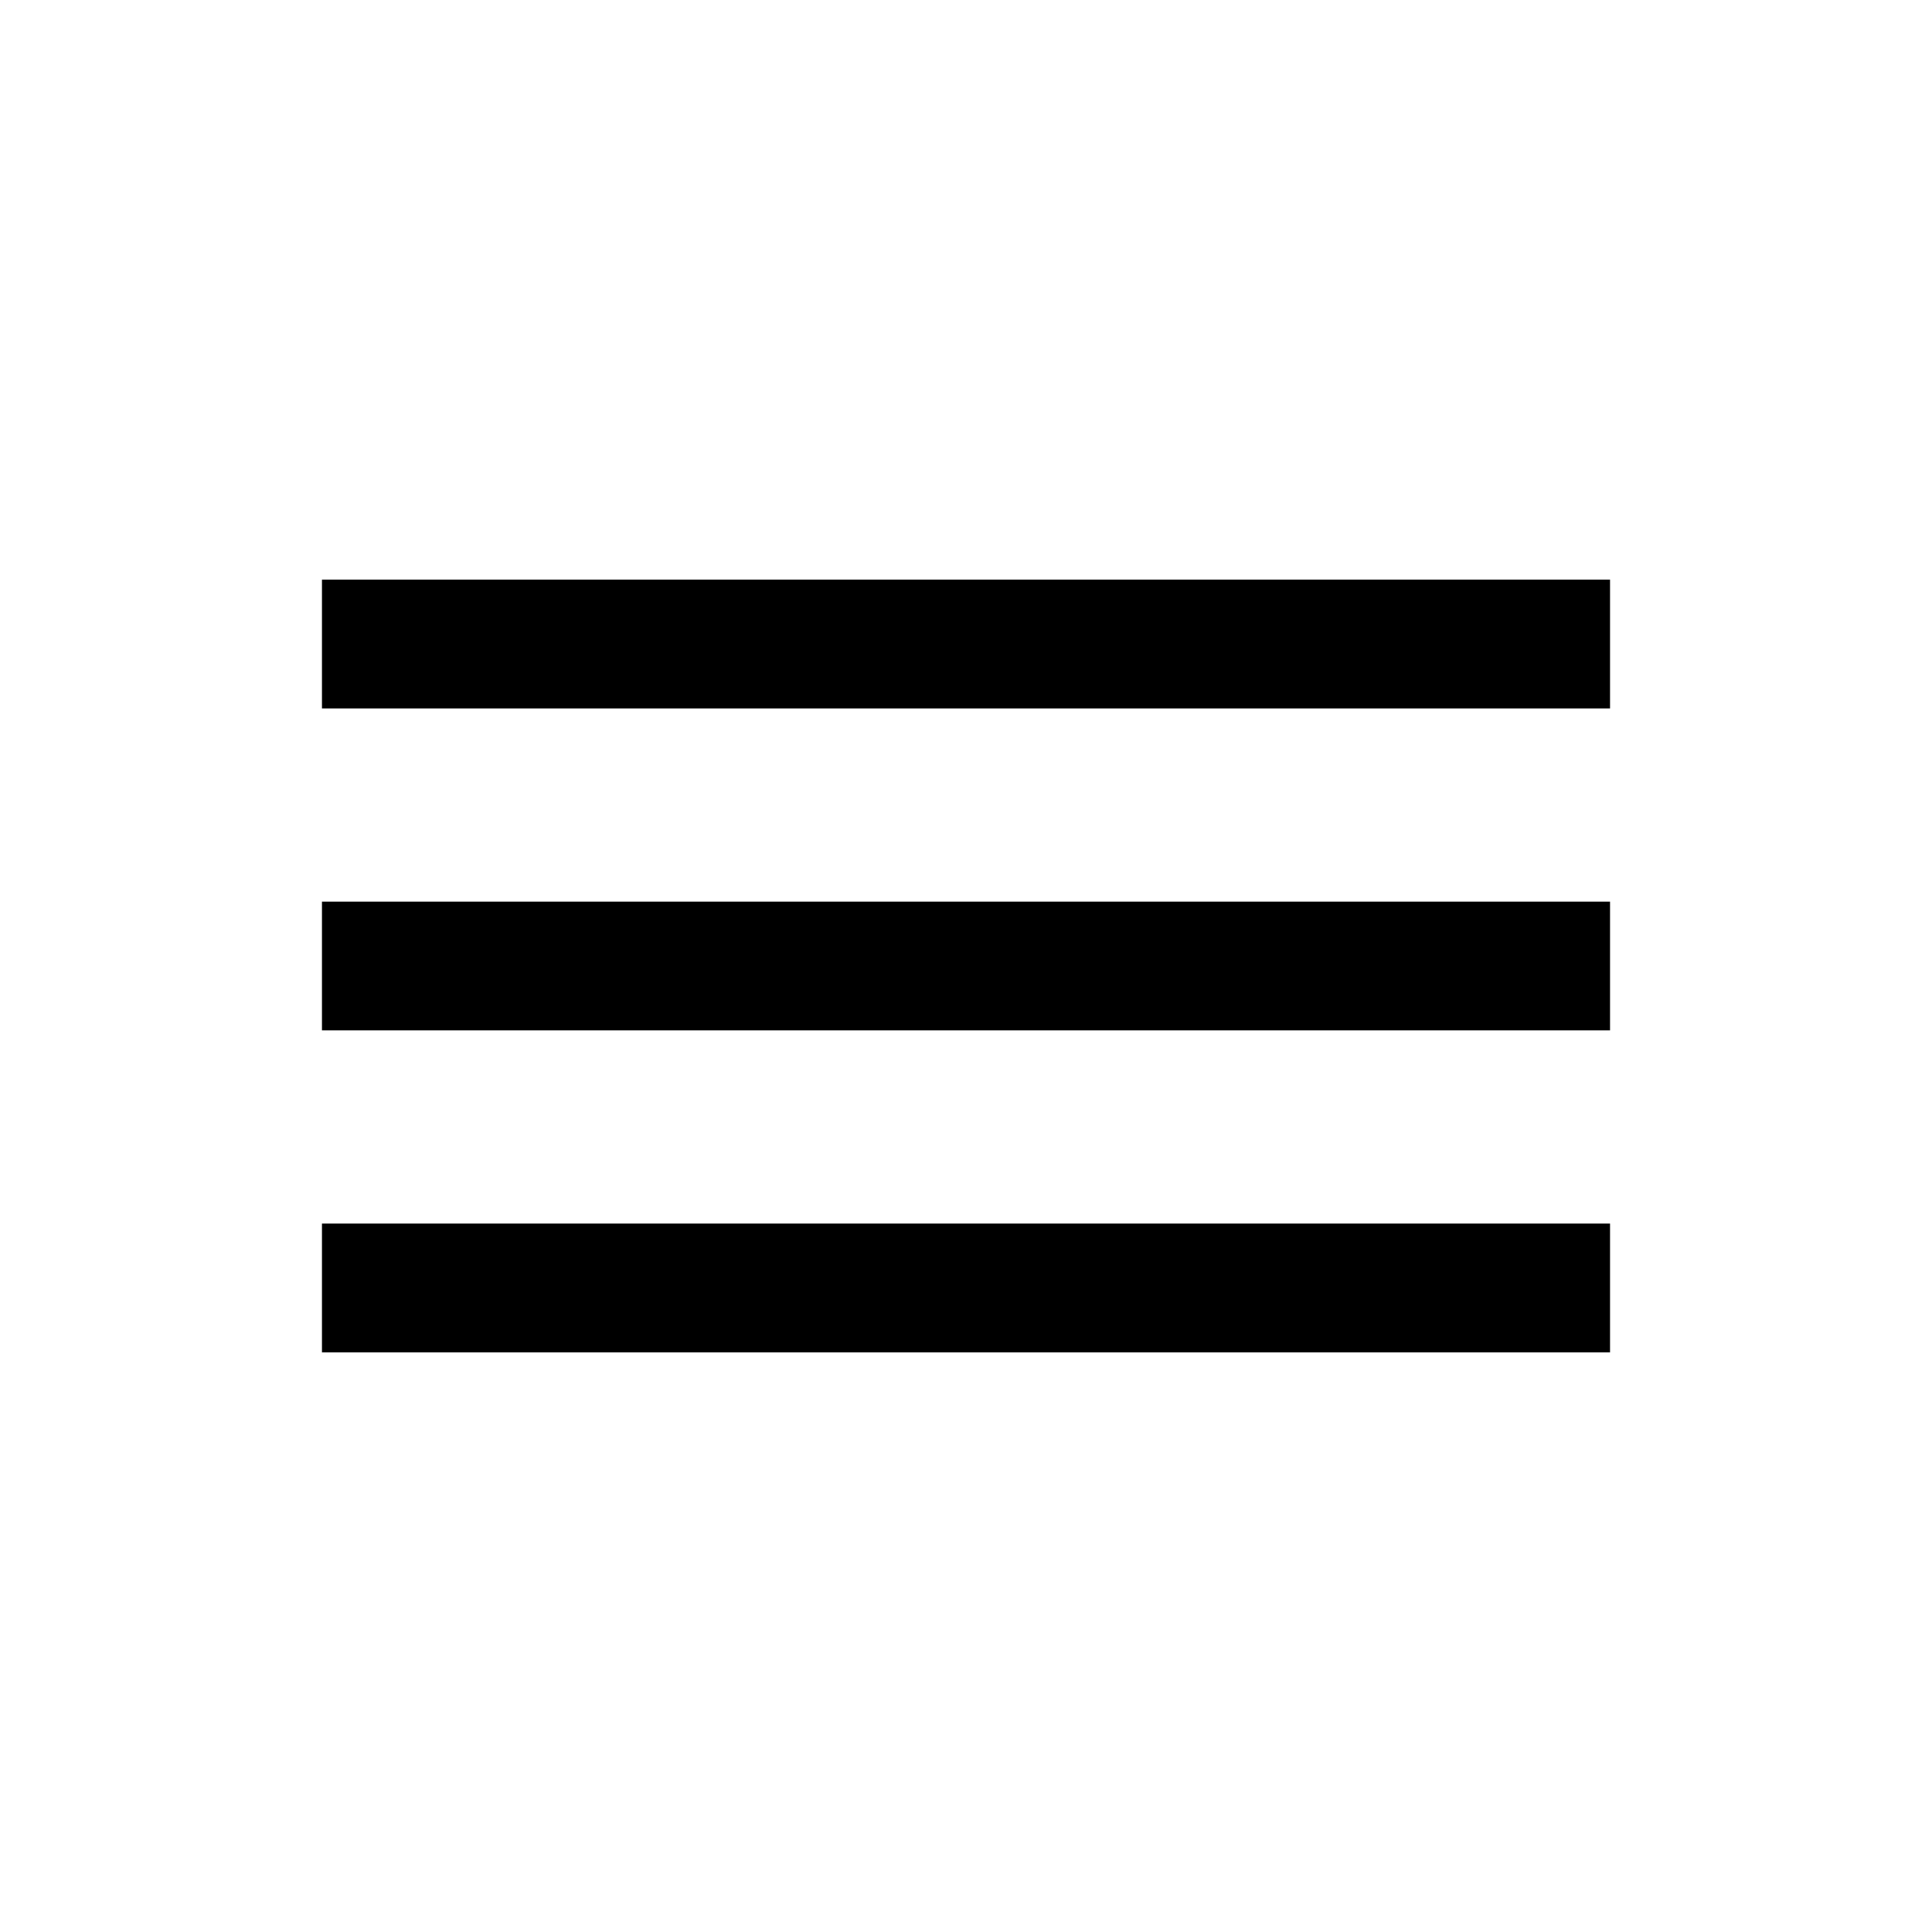
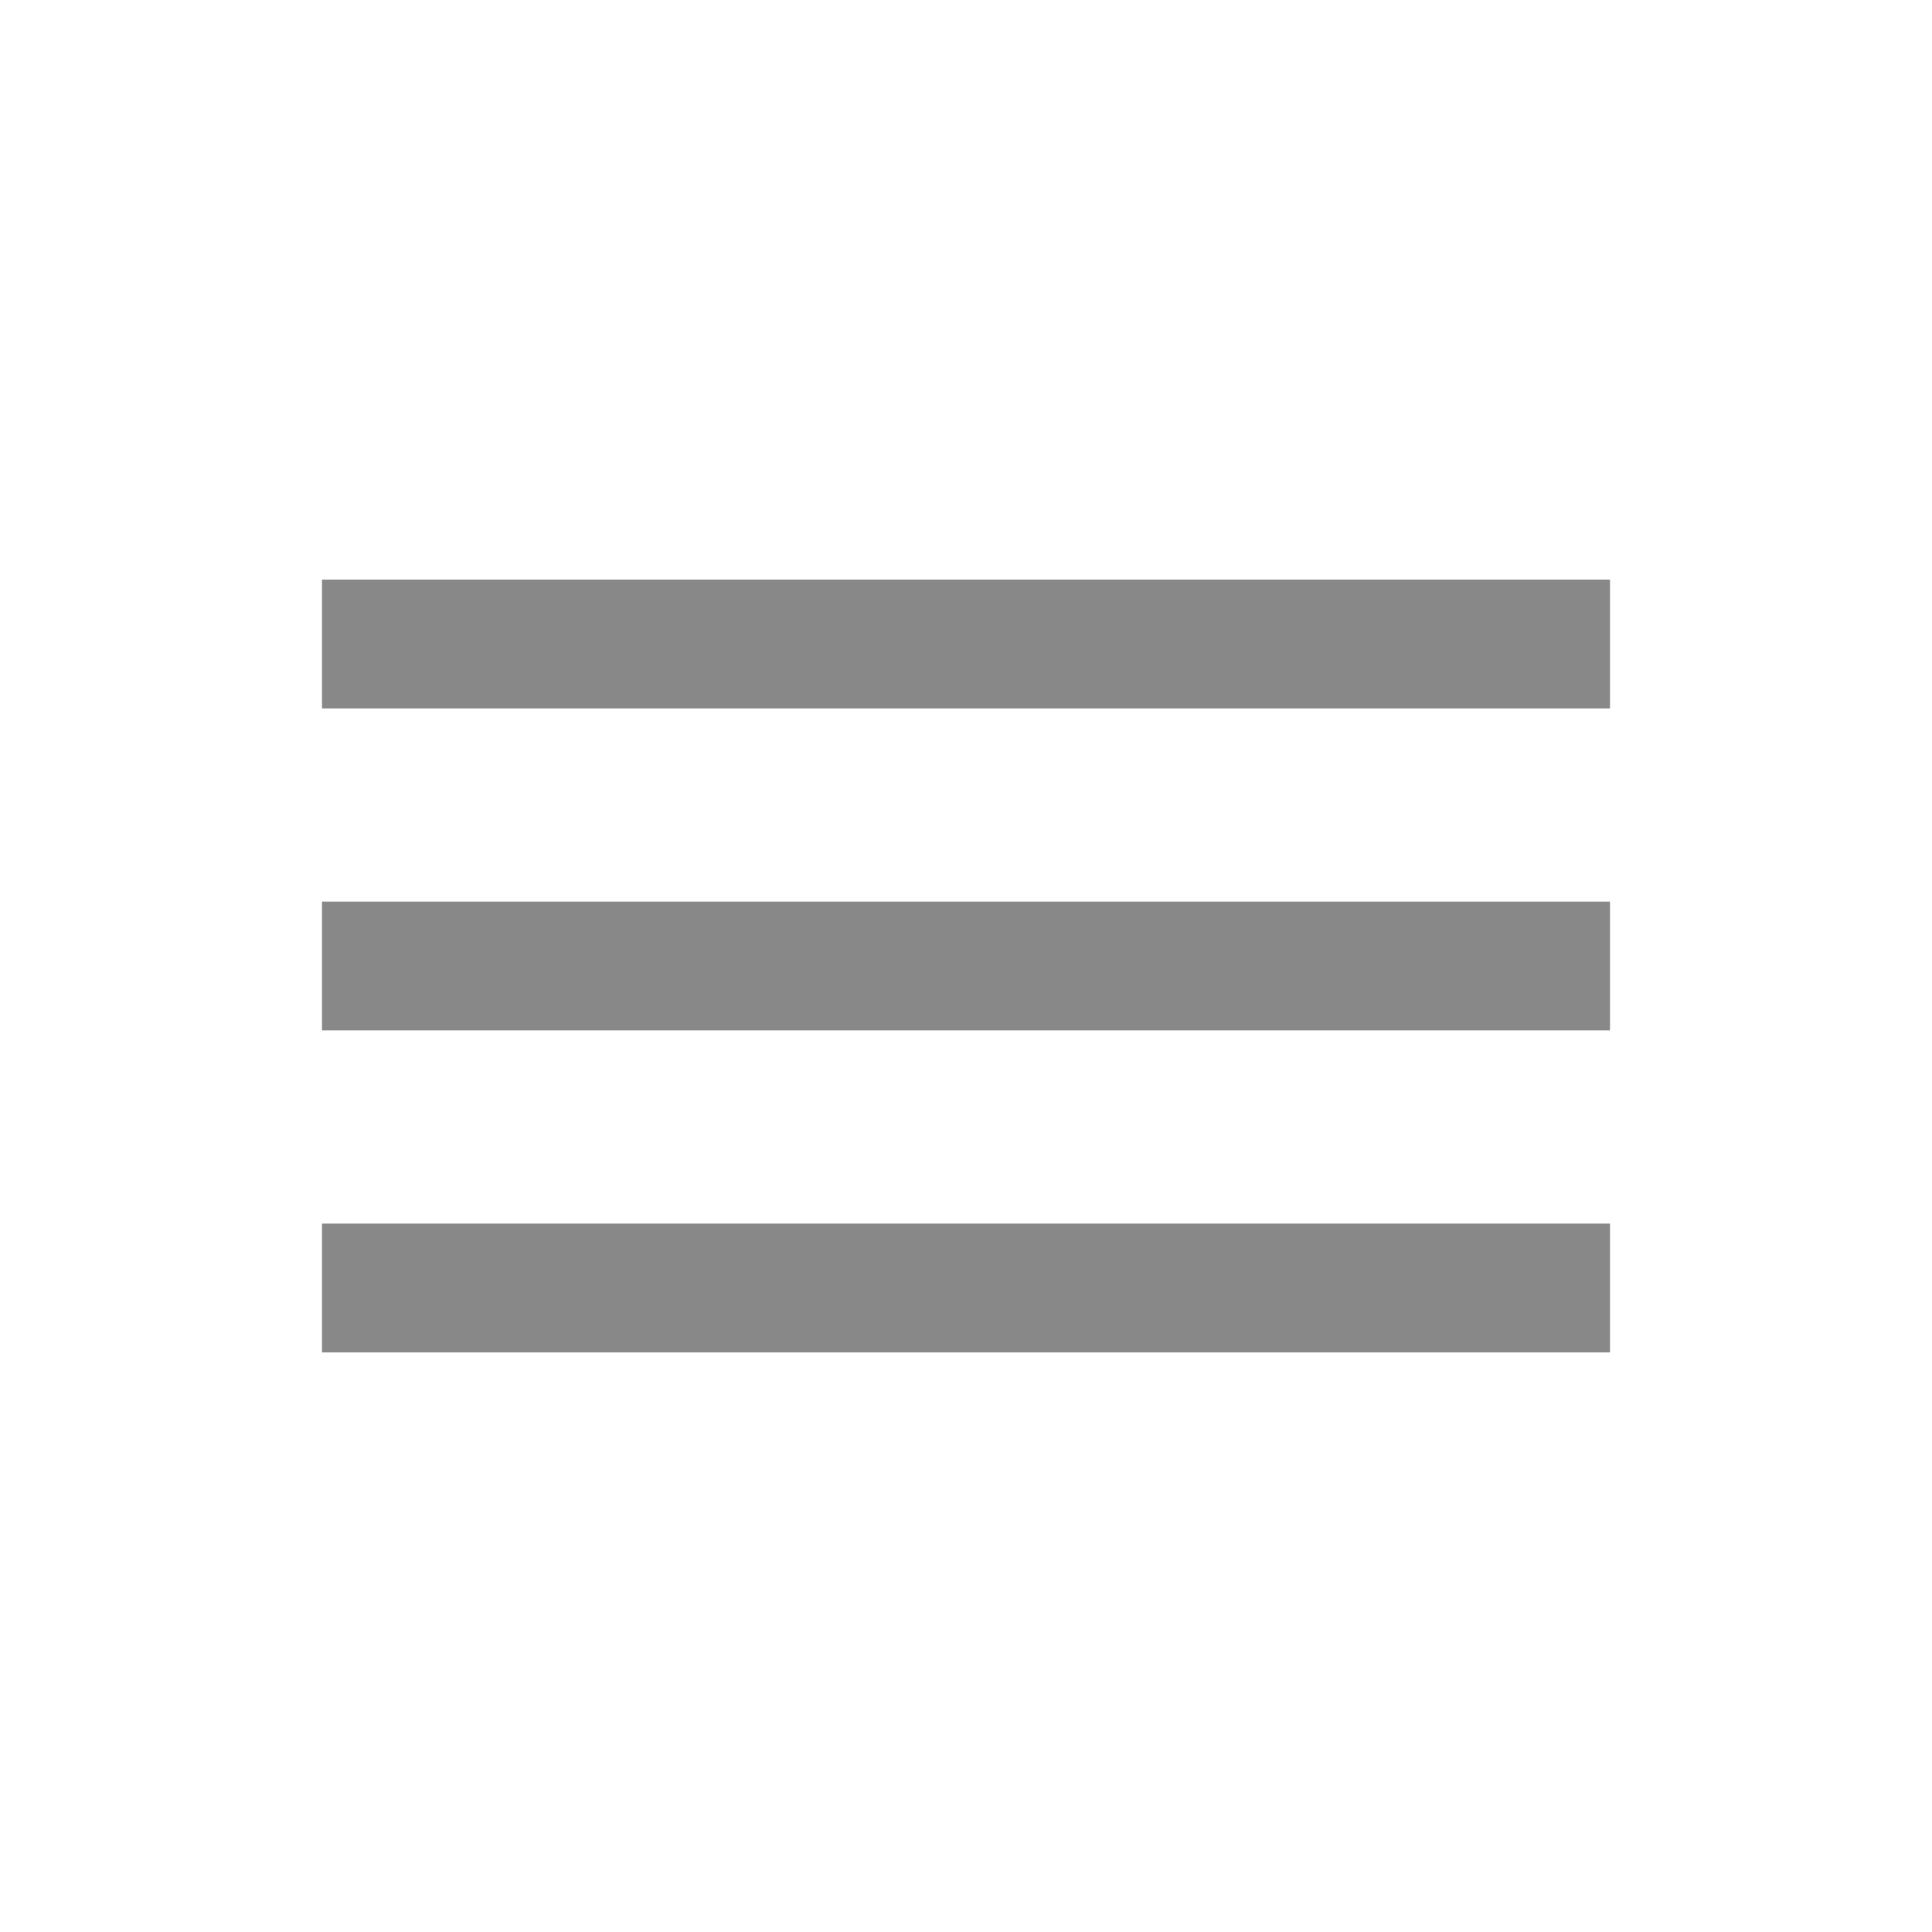
<svg xmlns="http://www.w3.org/2000/svg" version="1.1" viewBox="0 0 30 30">
-   <g fill="currentcolor" stroke-linejoin="bevel" stroke-width="2">
+   <g fill="#888" stroke-linejoin="bevel" stroke-width="2">
    <rect x="5" y="9" width="20" height="2" style="paint-order:stroke markers fill" />
    <rect x="5" y="14" width="20" height="2" style="paint-order:stroke markers fill" />
    <rect x="5" y="19" width="20" height="2" style="paint-order:stroke markers fill" />
  </g>
</svg>
